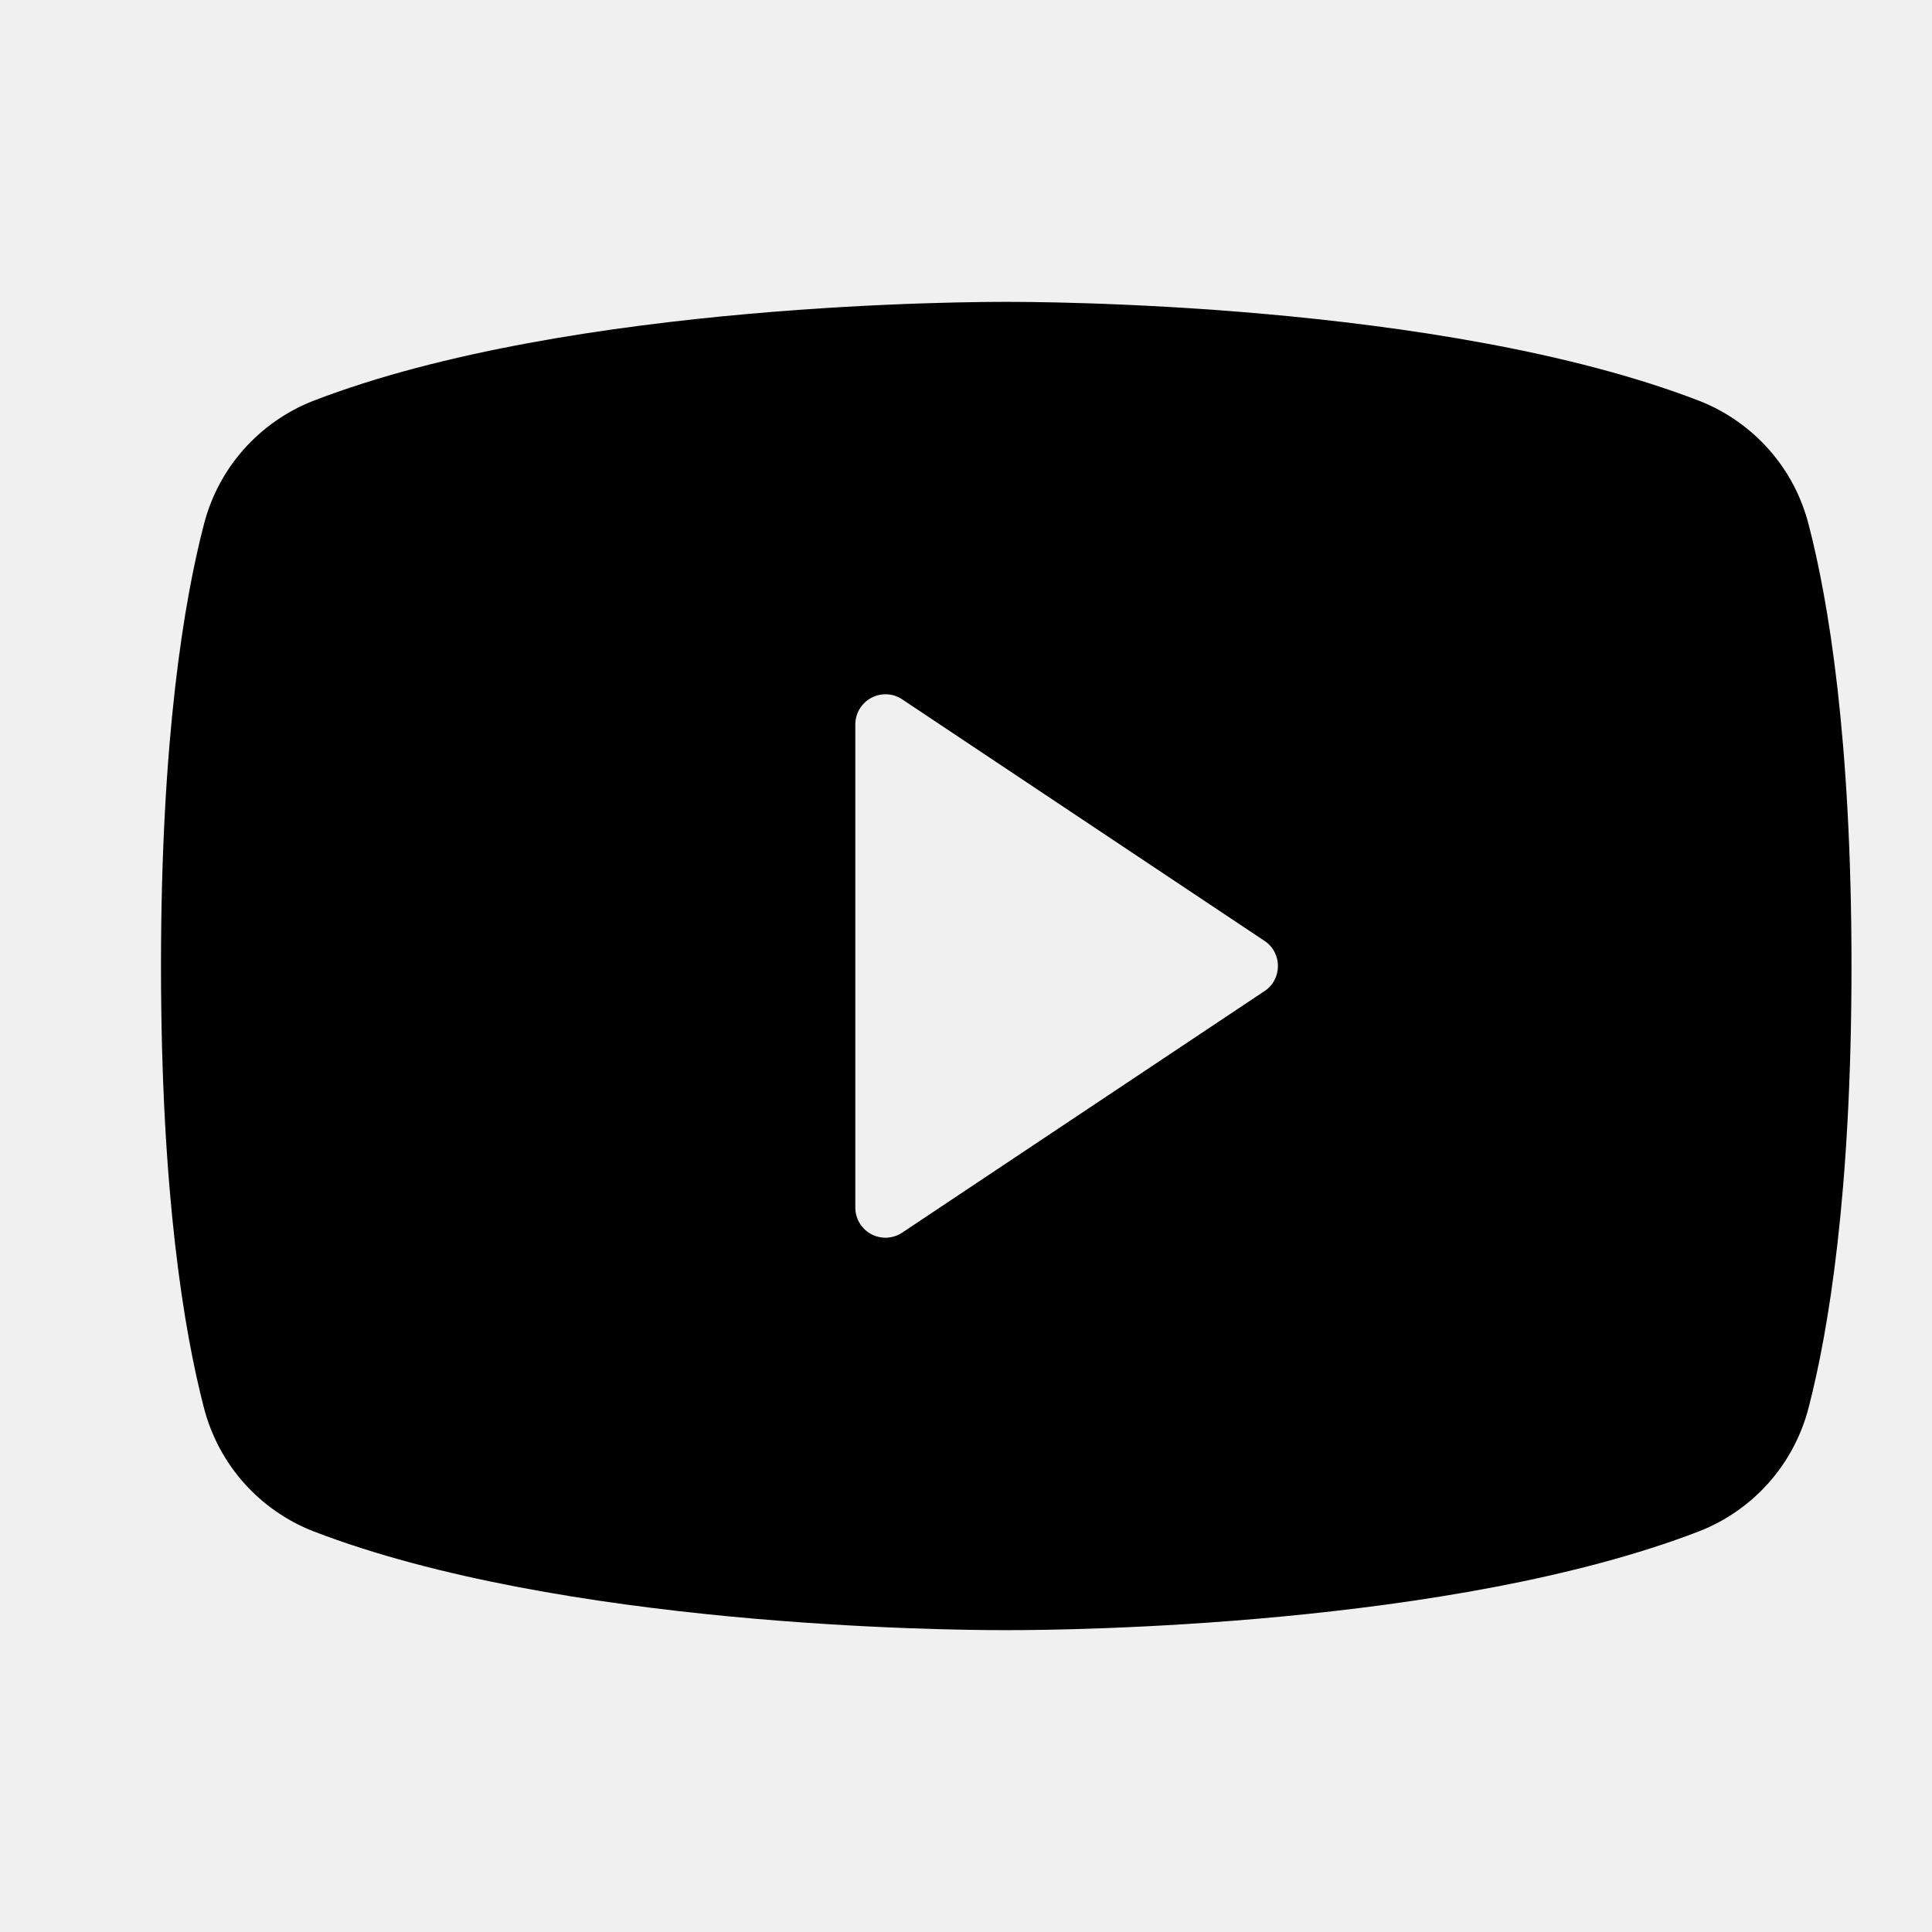
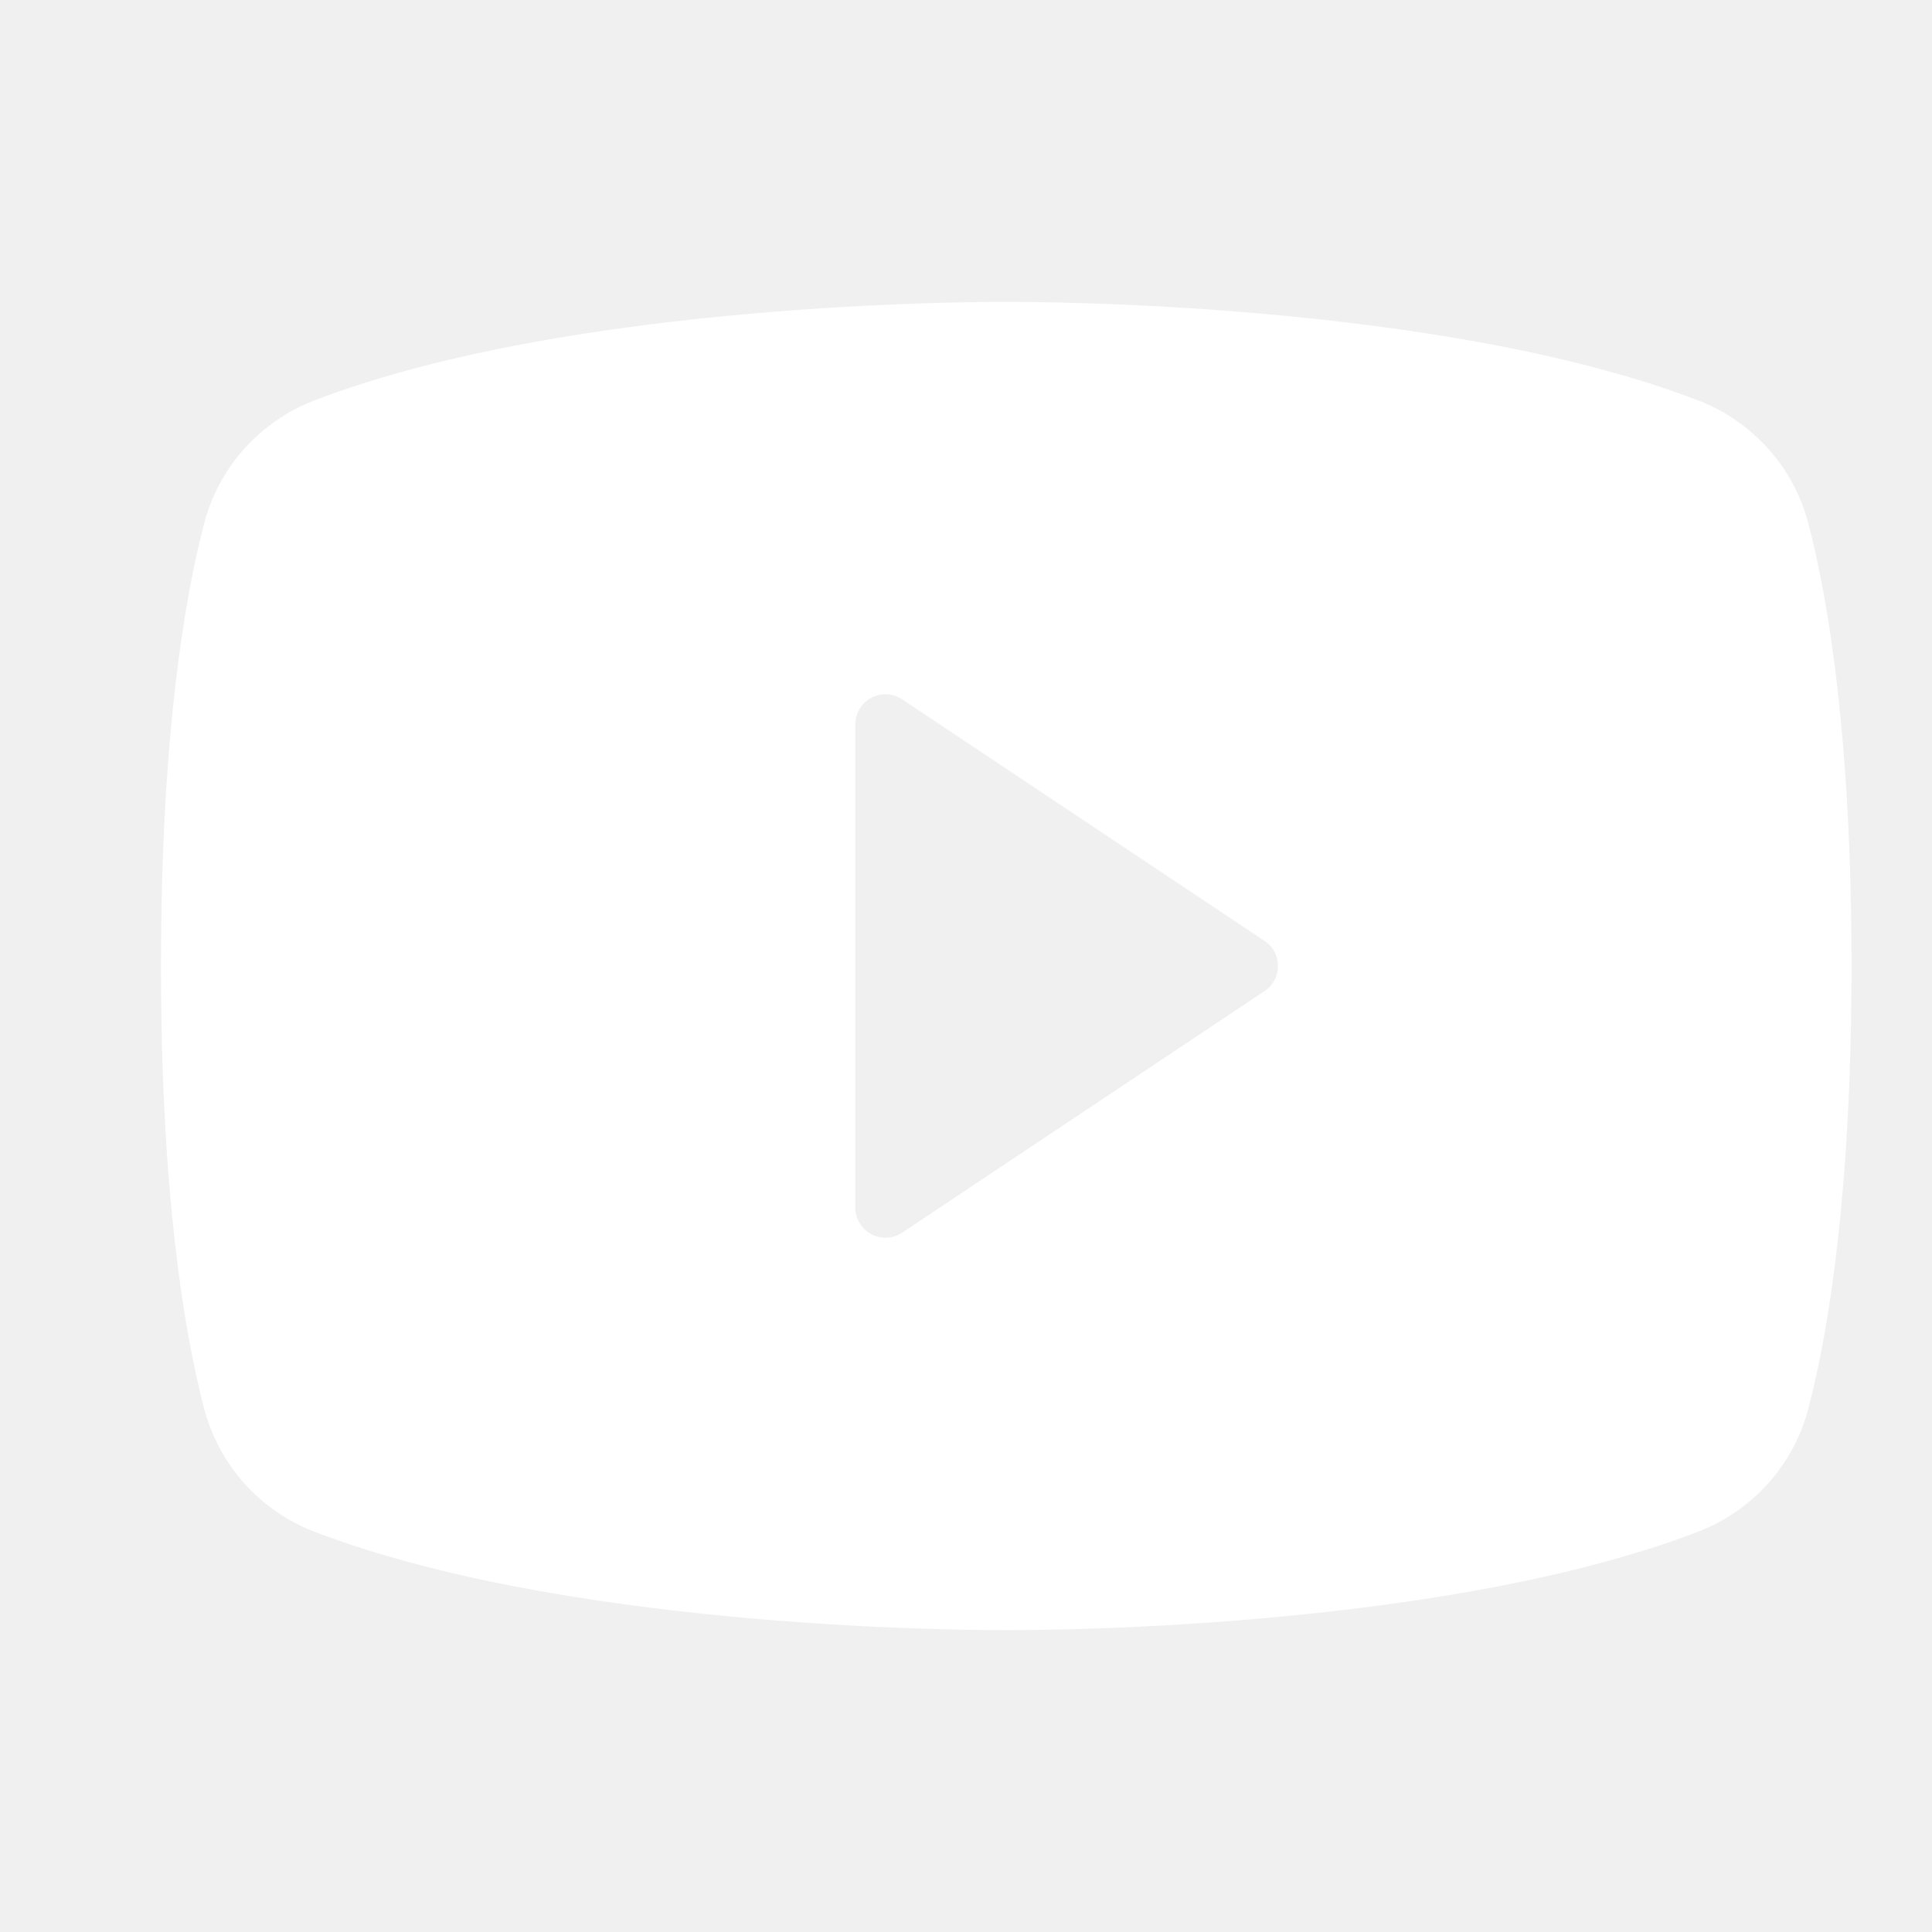
<svg xmlns="http://www.w3.org/2000/svg" width="24" height="24" viewBox="0 0 24 24" fill="none">
-   <path d="M22.468 6.518C22.38 6.172 22.211 5.852 21.975 5.585C21.738 5.318 21.442 5.11 21.11 4.98C17.896 3.739 12.781 3.75 12.5 3.75C12.219 3.75 7.104 3.739 3.89 4.98C3.558 5.11 3.262 5.318 3.025 5.585C2.789 5.852 2.62 6.172 2.532 6.518C2.289 7.453 2 9.163 2 12C2 14.837 2.289 16.547 2.532 17.483C2.62 17.828 2.789 18.148 3.025 18.416C3.261 18.683 3.558 18.891 3.89 19.021C6.969 20.209 11.787 20.25 12.438 20.25H12.562C13.213 20.25 18.034 20.209 21.11 19.021C21.442 18.891 21.739 18.683 21.975 18.416C22.211 18.148 22.38 17.828 22.468 17.483C22.711 16.545 23 14.837 23 12C23 9.163 22.711 7.453 22.468 6.518ZM15.708 12.312L11.208 15.312C11.152 15.35 11.086 15.371 11.018 15.375C10.95 15.378 10.883 15.363 10.823 15.331C10.763 15.299 10.713 15.251 10.678 15.193C10.643 15.135 10.625 15.068 10.625 15V9C10.625 8.932 10.643 8.865 10.678 8.807C10.713 8.749 10.763 8.701 10.823 8.669C10.883 8.637 10.95 8.622 11.018 8.625C11.086 8.628 11.152 8.65 11.208 8.688L15.708 11.688C15.76 11.722 15.802 11.768 15.831 11.823C15.86 11.877 15.875 11.938 15.875 12C15.875 12.062 15.86 12.123 15.831 12.177C15.802 12.232 15.76 12.278 15.708 12.312Z" fill="currentColor" />
+   <path d="M22.468 6.518C22.38 6.172 22.211 5.852 21.975 5.585C21.738 5.318 21.442 5.11 21.11 4.98C17.896 3.739 12.781 3.75 12.5 3.75C12.219 3.75 7.104 3.739 3.89 4.98C3.558 5.11 3.262 5.318 3.025 5.585C2.789 5.852 2.62 6.172 2.532 6.518C2.289 7.453 2 9.163 2 12C2 14.837 2.289 16.547 2.532 17.483C2.62 17.828 2.789 18.148 3.025 18.416C3.261 18.683 3.558 18.891 3.89 19.021C6.969 20.209 11.787 20.25 12.438 20.25H12.562C13.213 20.25 18.034 20.209 21.11 19.021C21.442 18.891 21.739 18.683 21.975 18.416C22.211 18.148 22.38 17.828 22.468 17.483C22.711 16.545 23 14.837 23 12C23 9.163 22.711 7.453 22.468 6.518ZM15.708 12.312L11.208 15.312C11.152 15.35 11.086 15.371 11.018 15.375C10.95 15.378 10.883 15.363 10.823 15.331C10.763 15.299 10.713 15.251 10.678 15.193C10.643 15.135 10.625 15.068 10.625 15V9C10.625 8.932 10.643 8.865 10.678 8.807C10.713 8.749 10.763 8.701 10.823 8.669C10.883 8.637 10.95 8.622 11.018 8.625C11.086 8.628 11.152 8.65 11.208 8.688L15.708 11.688C15.76 11.722 15.802 11.768 15.831 11.823C15.86 11.877 15.875 11.938 15.875 12C15.875 12.062 15.86 12.123 15.831 12.177C15.802 12.232 15.76 12.278 15.708 12.312Z" fill="#fff" />
</svg>
